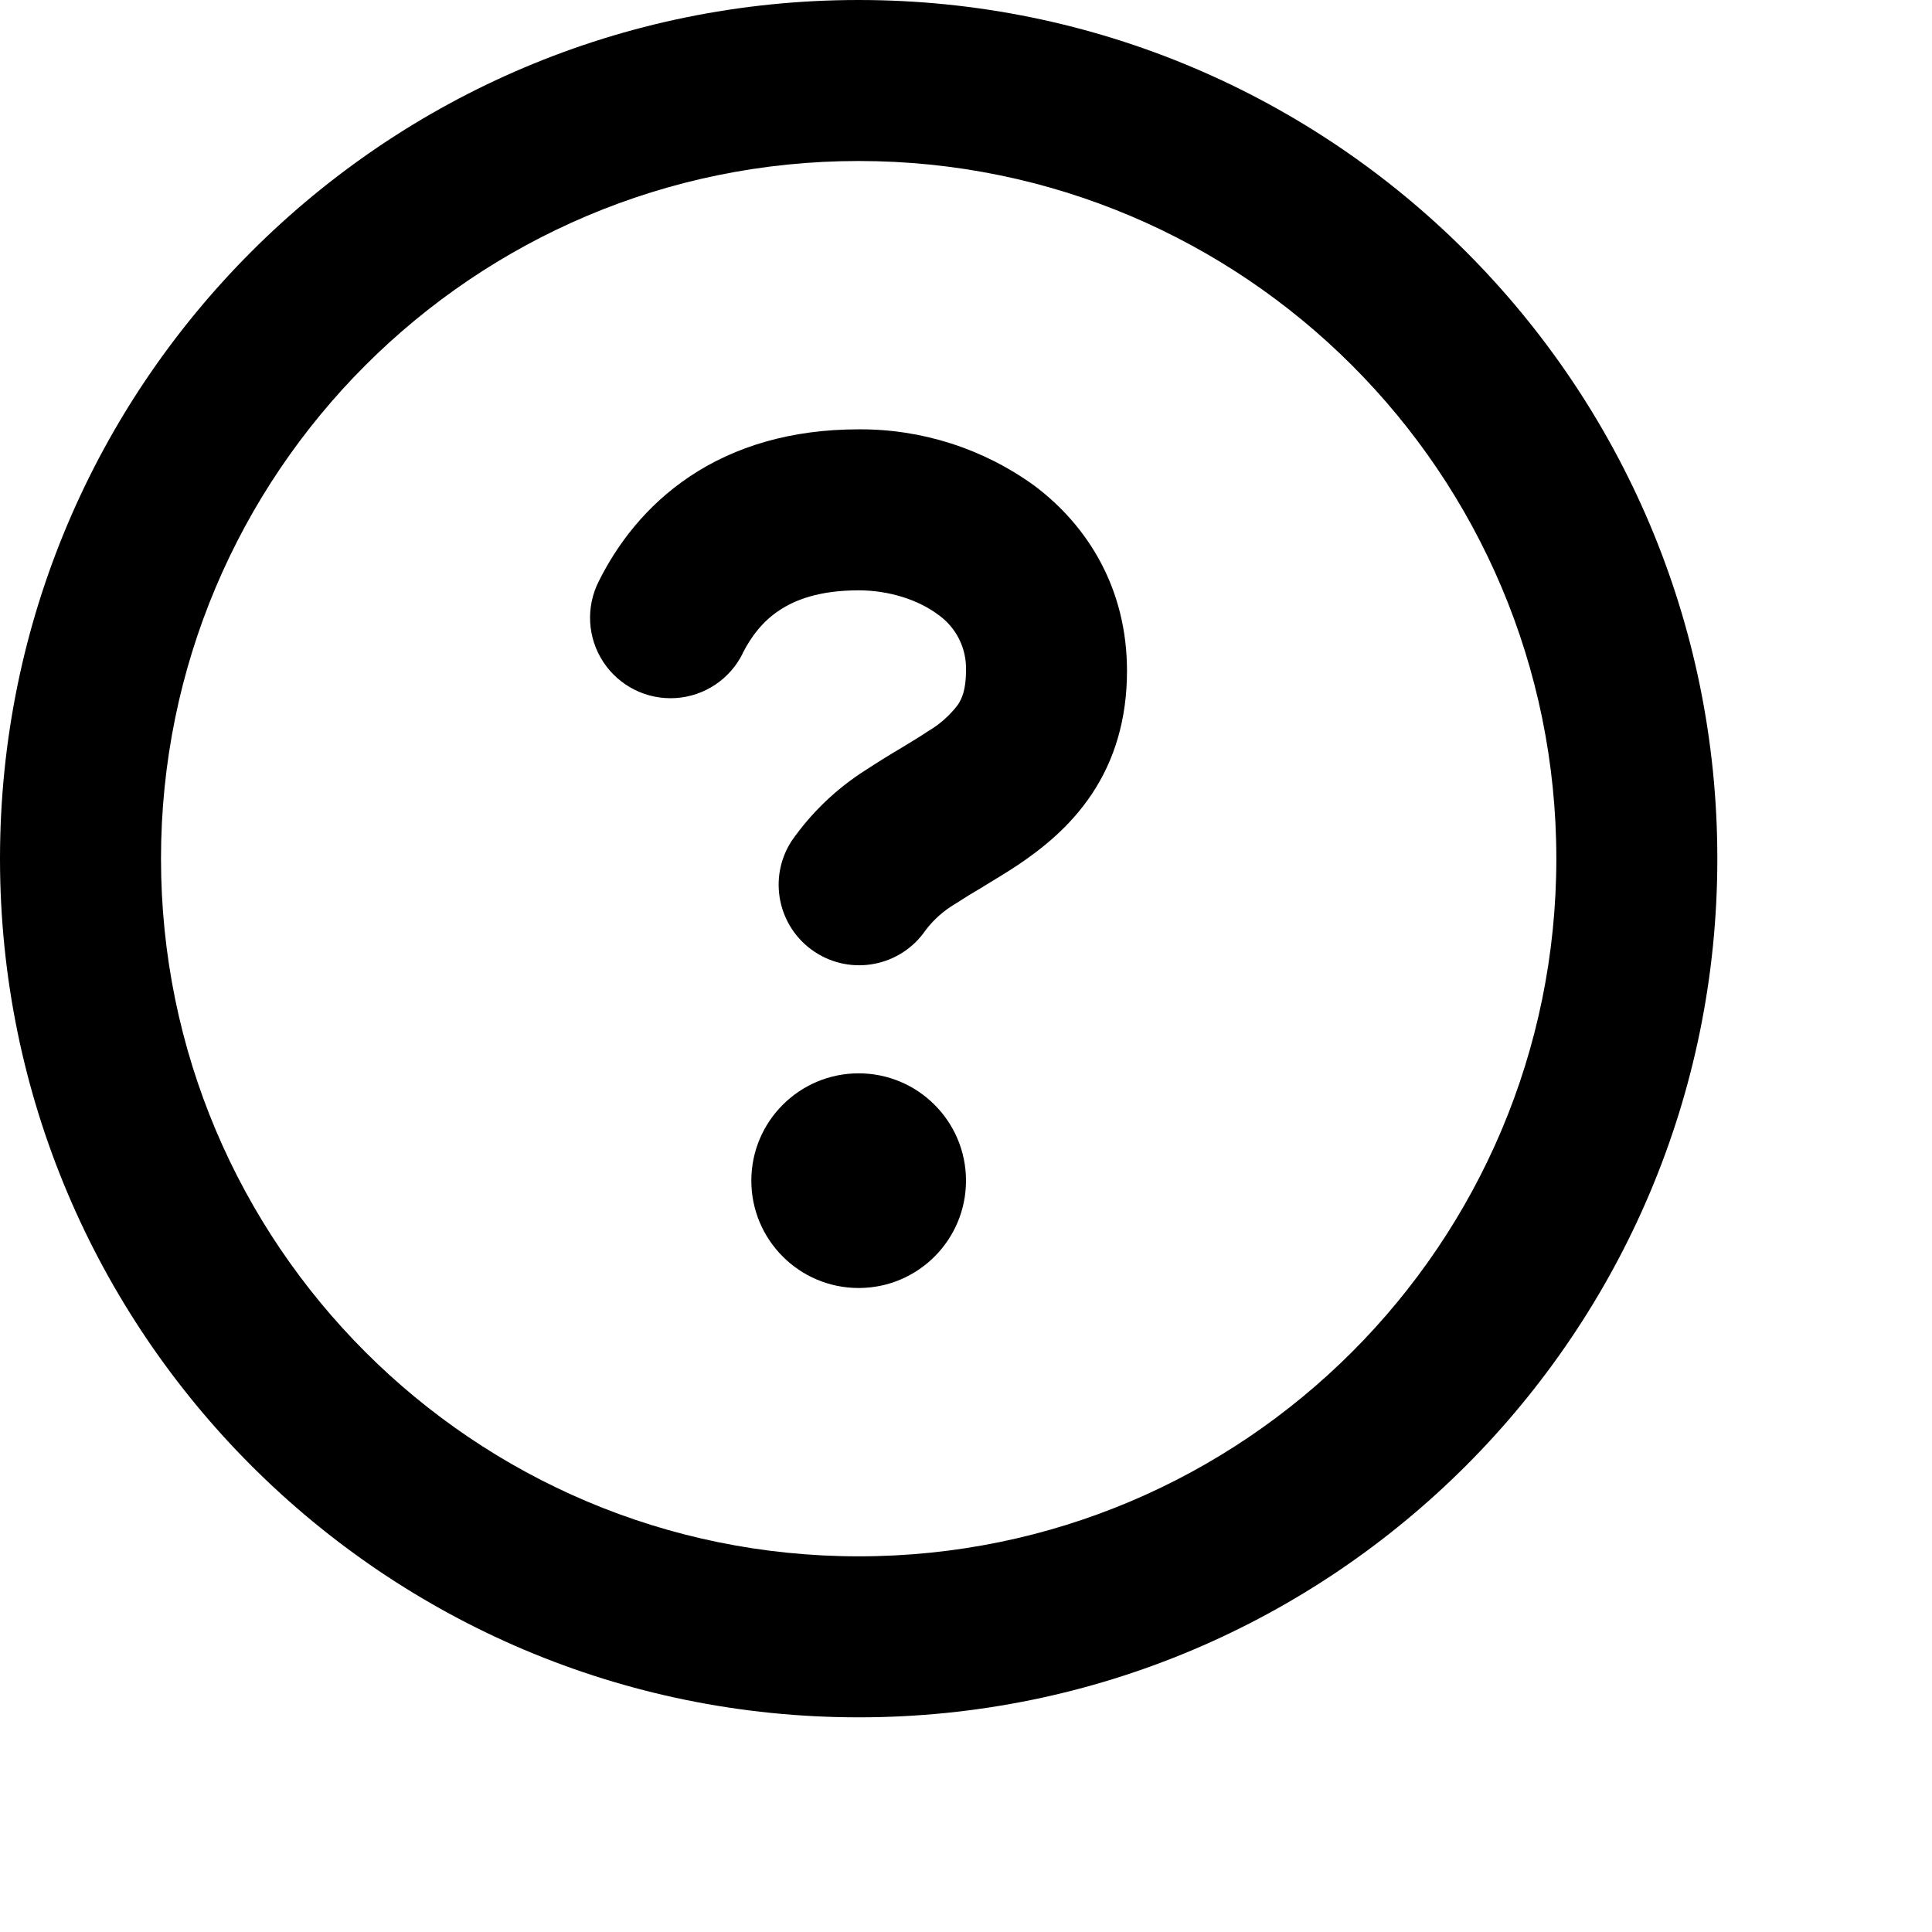
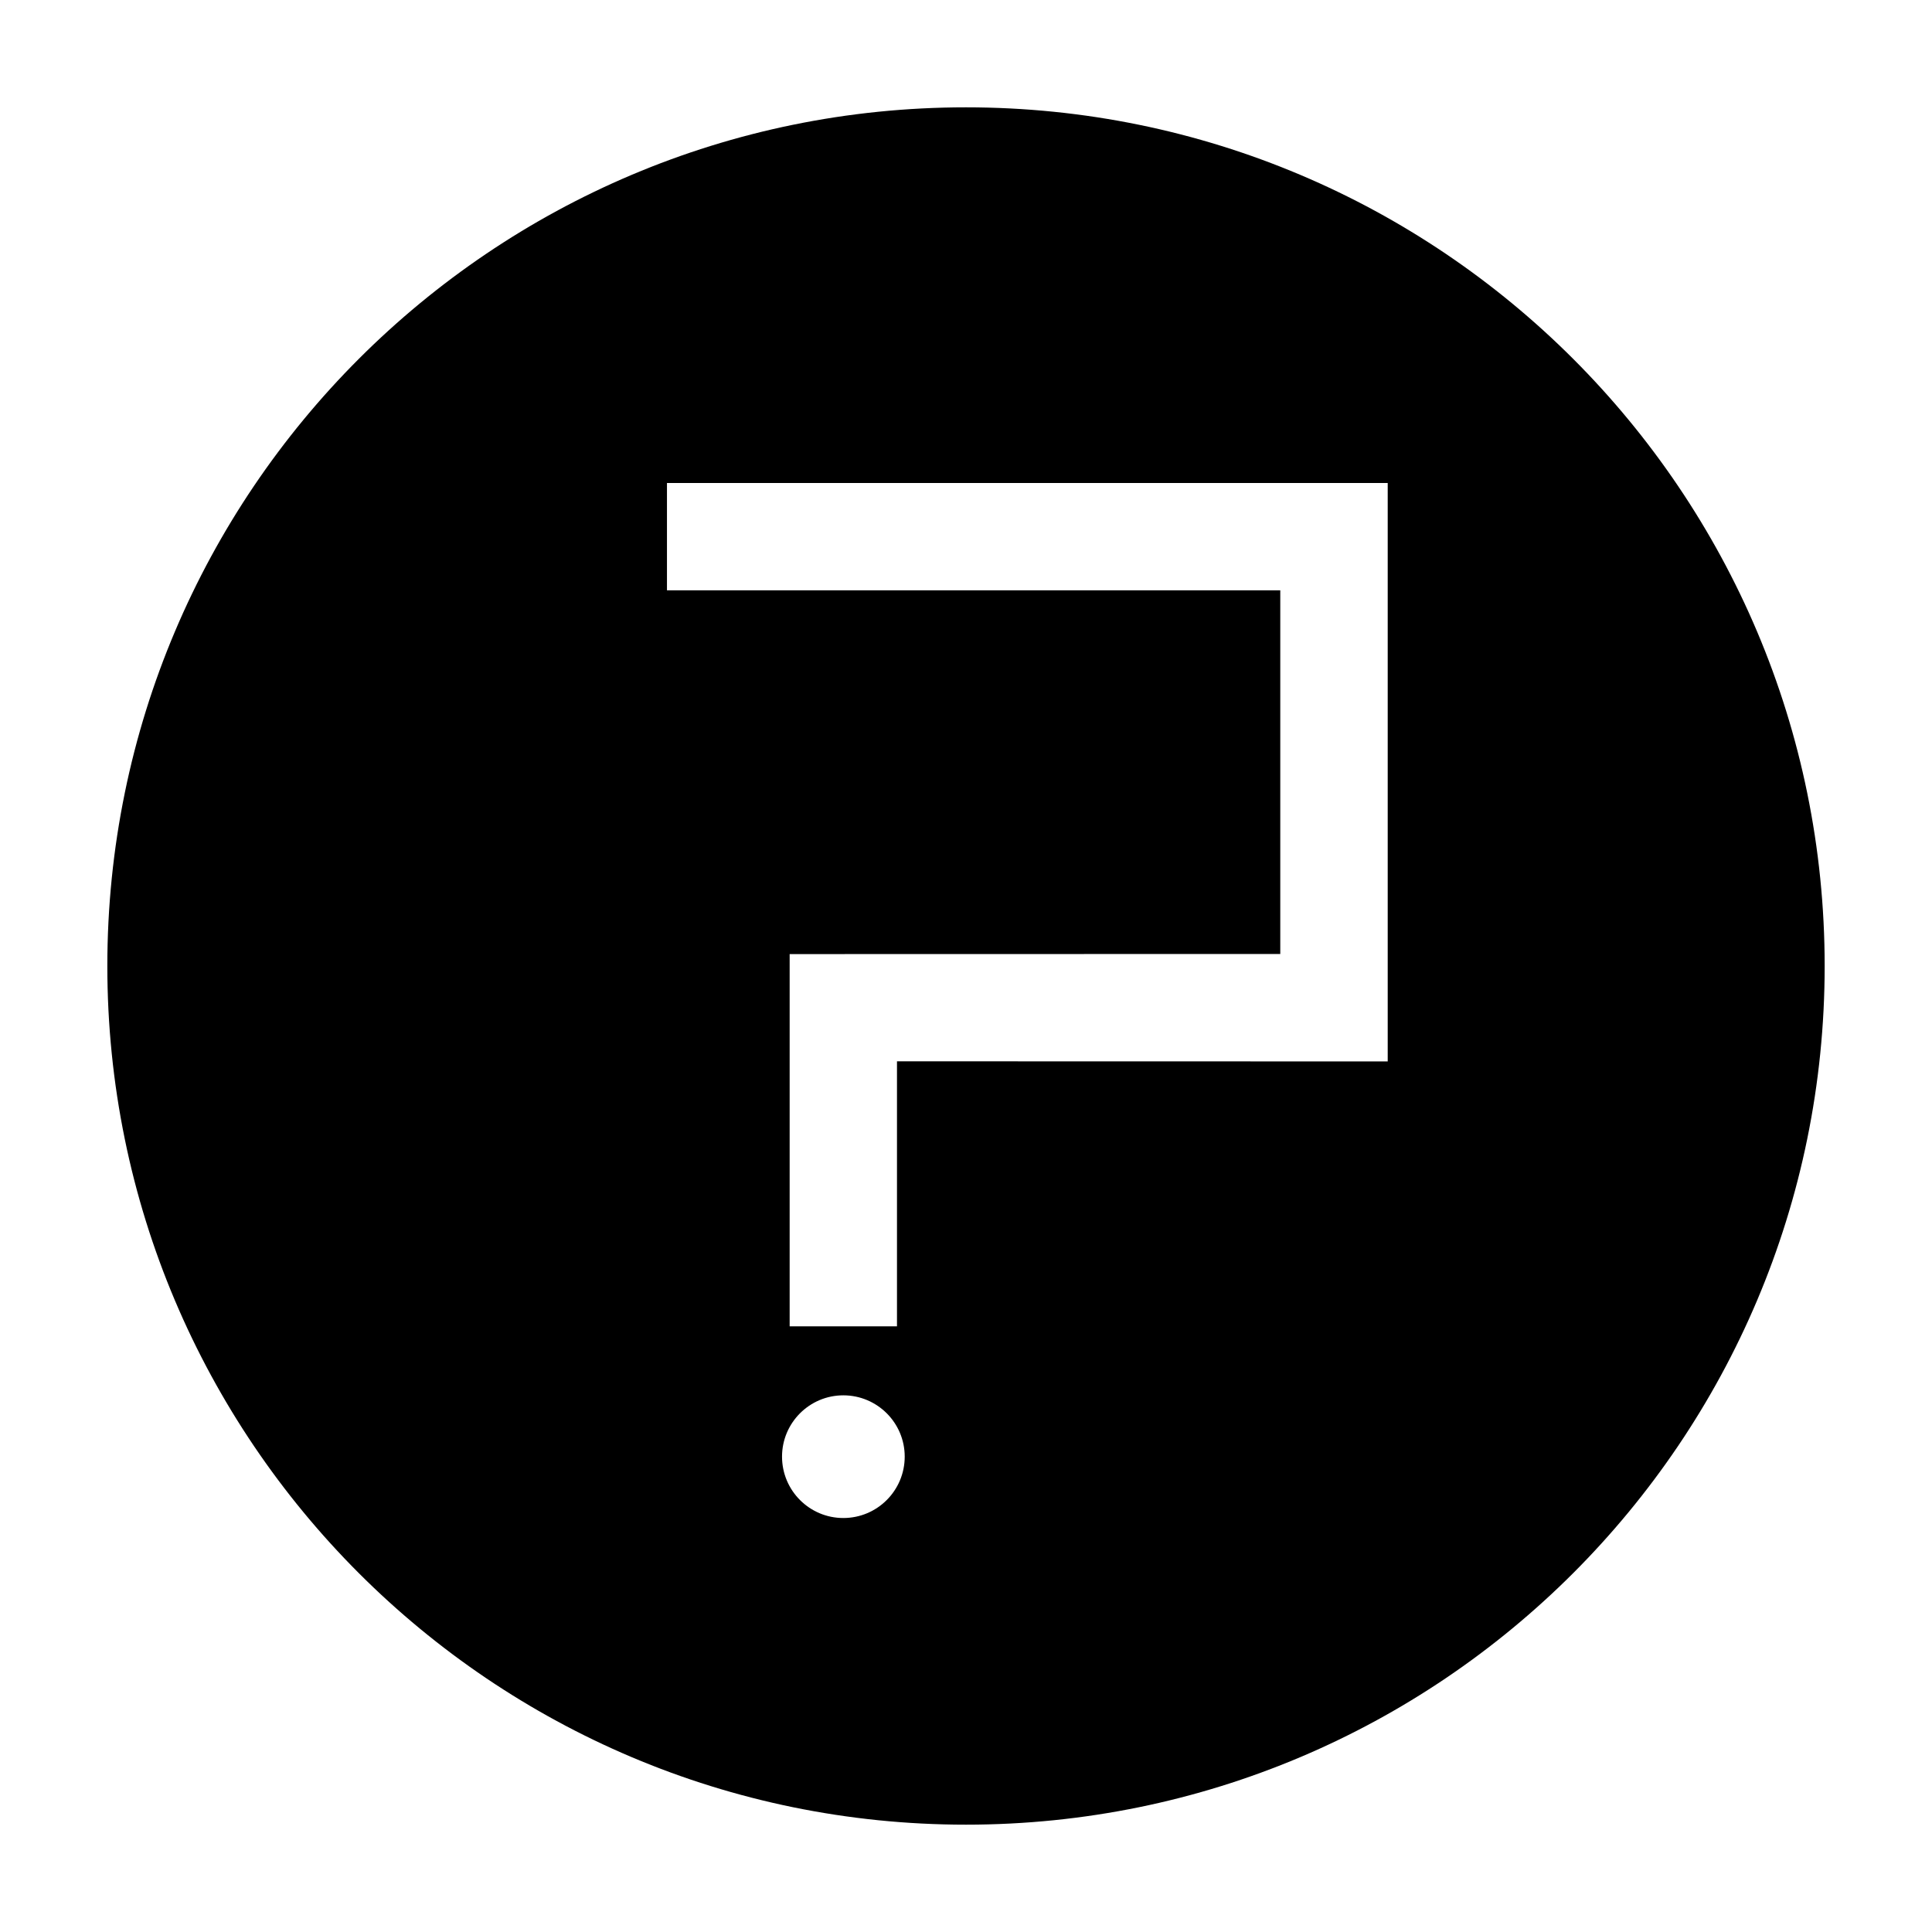
- <svg xmlns="http://www.w3.org/2000/svg" width="18px" height="18px" viewBox="0 0 18 18">
-   <path fill-rule="evenodd" d="M8 1.5a6.5 6.5 0 1 0 0 13 6.5 6.5 0 0 0 0-13zM0 8a8 8 0 1 1 16 0A8 8 0 0 1 0 8zm9 3a1 1 0 1 1-2 0 1 1 0 0 1 2 0zM6.92 6.085c.081-.16.19-.299.34-.398.145-.097.371-.187.74-.187.28 0 .553.087.738.225A.613.613 0 0 1 9 6.25c0 .177-.04.264-.077.318a.956.956 0 0 1-.277.245c-.076.051-.158.1-.258.161l-.007.004a7.728 7.728 0 0 0-.313.195 2.416 2.416 0 0 0-.692.661.75.75 0 0 0 1.248.832.956.956 0 0 1 .276-.245 6.3 6.3 0 0 1 .26-.16l.006-.004c.093-.057.204-.123.313-.195.222-.149.487-.355.692-.662.214-.32.329-.702.329-1.15 0-.76-.36-1.348-.863-1.725A2.76 2.76 0 0 0 8 4c-.631 0-1.155.16-1.572.438-.413.276-.68.638-.849.977a.75.75 0 1 0 1.342.67z" />
+ <svg xmlns="http://www.w3.org/2000/svg" width="18px" height="18px" viewBox="0 0 18 18" version="1.1">
+   <g id="页面-1" stroke="none" stroke-width="1">
+     <g id="切图" transform="translate(-81, -943)">
+       <g id="编组-5" transform="translate(61, 32)">
+         <g id="图标" transform="translate(20, 878)">
+           <g id="编组-23" transform="translate(0, 33)">
+             <path d="M9,1 C13.418,1 17,4.582 17,9 C17,13.418 13.418,17 9,17 C4.582,17 1,13.418 1,9 C1,4.582 4.582,1 9,1 Z M7.857,13 C7.542,13 7.286,13.256 7.286,13.571 C7.286,13.887 7.542,14.143 7.857,14.143 C8.173,14.143 8.429,13.887 8.429,13.571 C8.429,13.256 8.173,13 7.857,13 Z M12.929,4.5 L6.214,4.5 L6.214,5.5 L11.928,5.5 L11.928,8.888 L7.357,8.889 L7.357,12.357 L8.357,12.357 L8.357,9.888 L12.929,9.889 L12.929,4.5 Z" id="形状结合" />
+           </g>
+         </g>
+       </g>
+     </g>
+   </g>
</svg>
